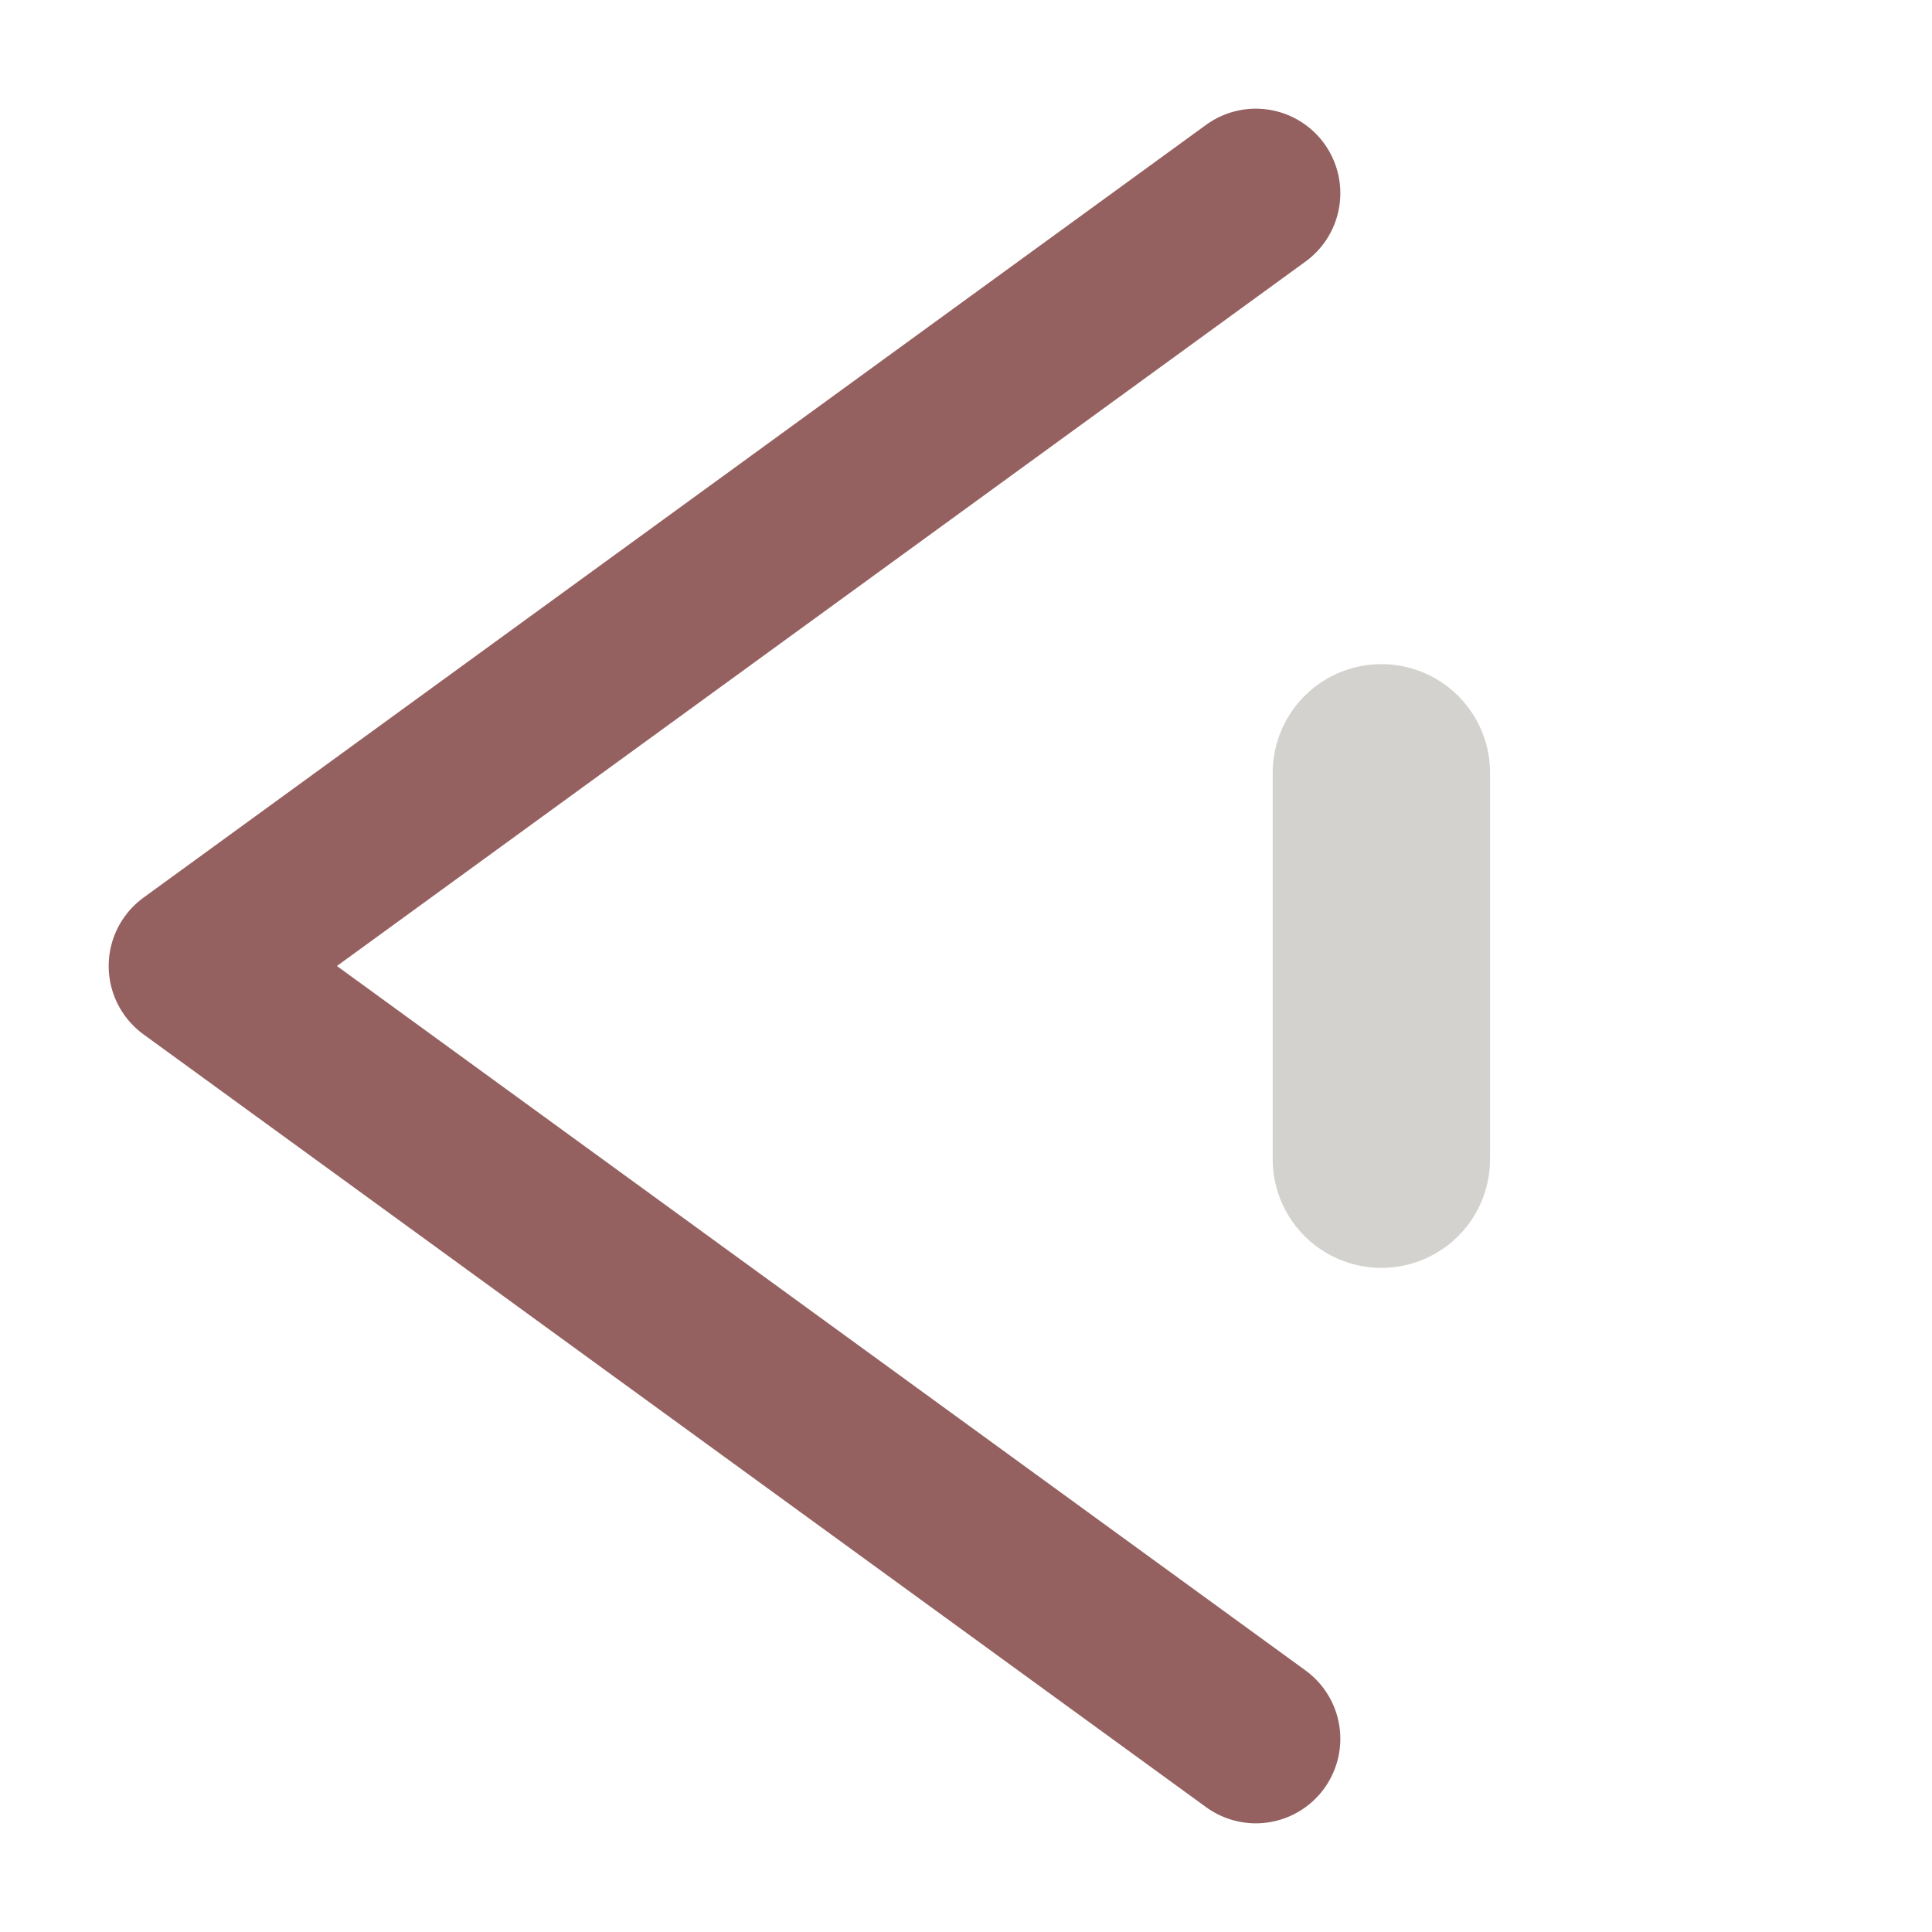
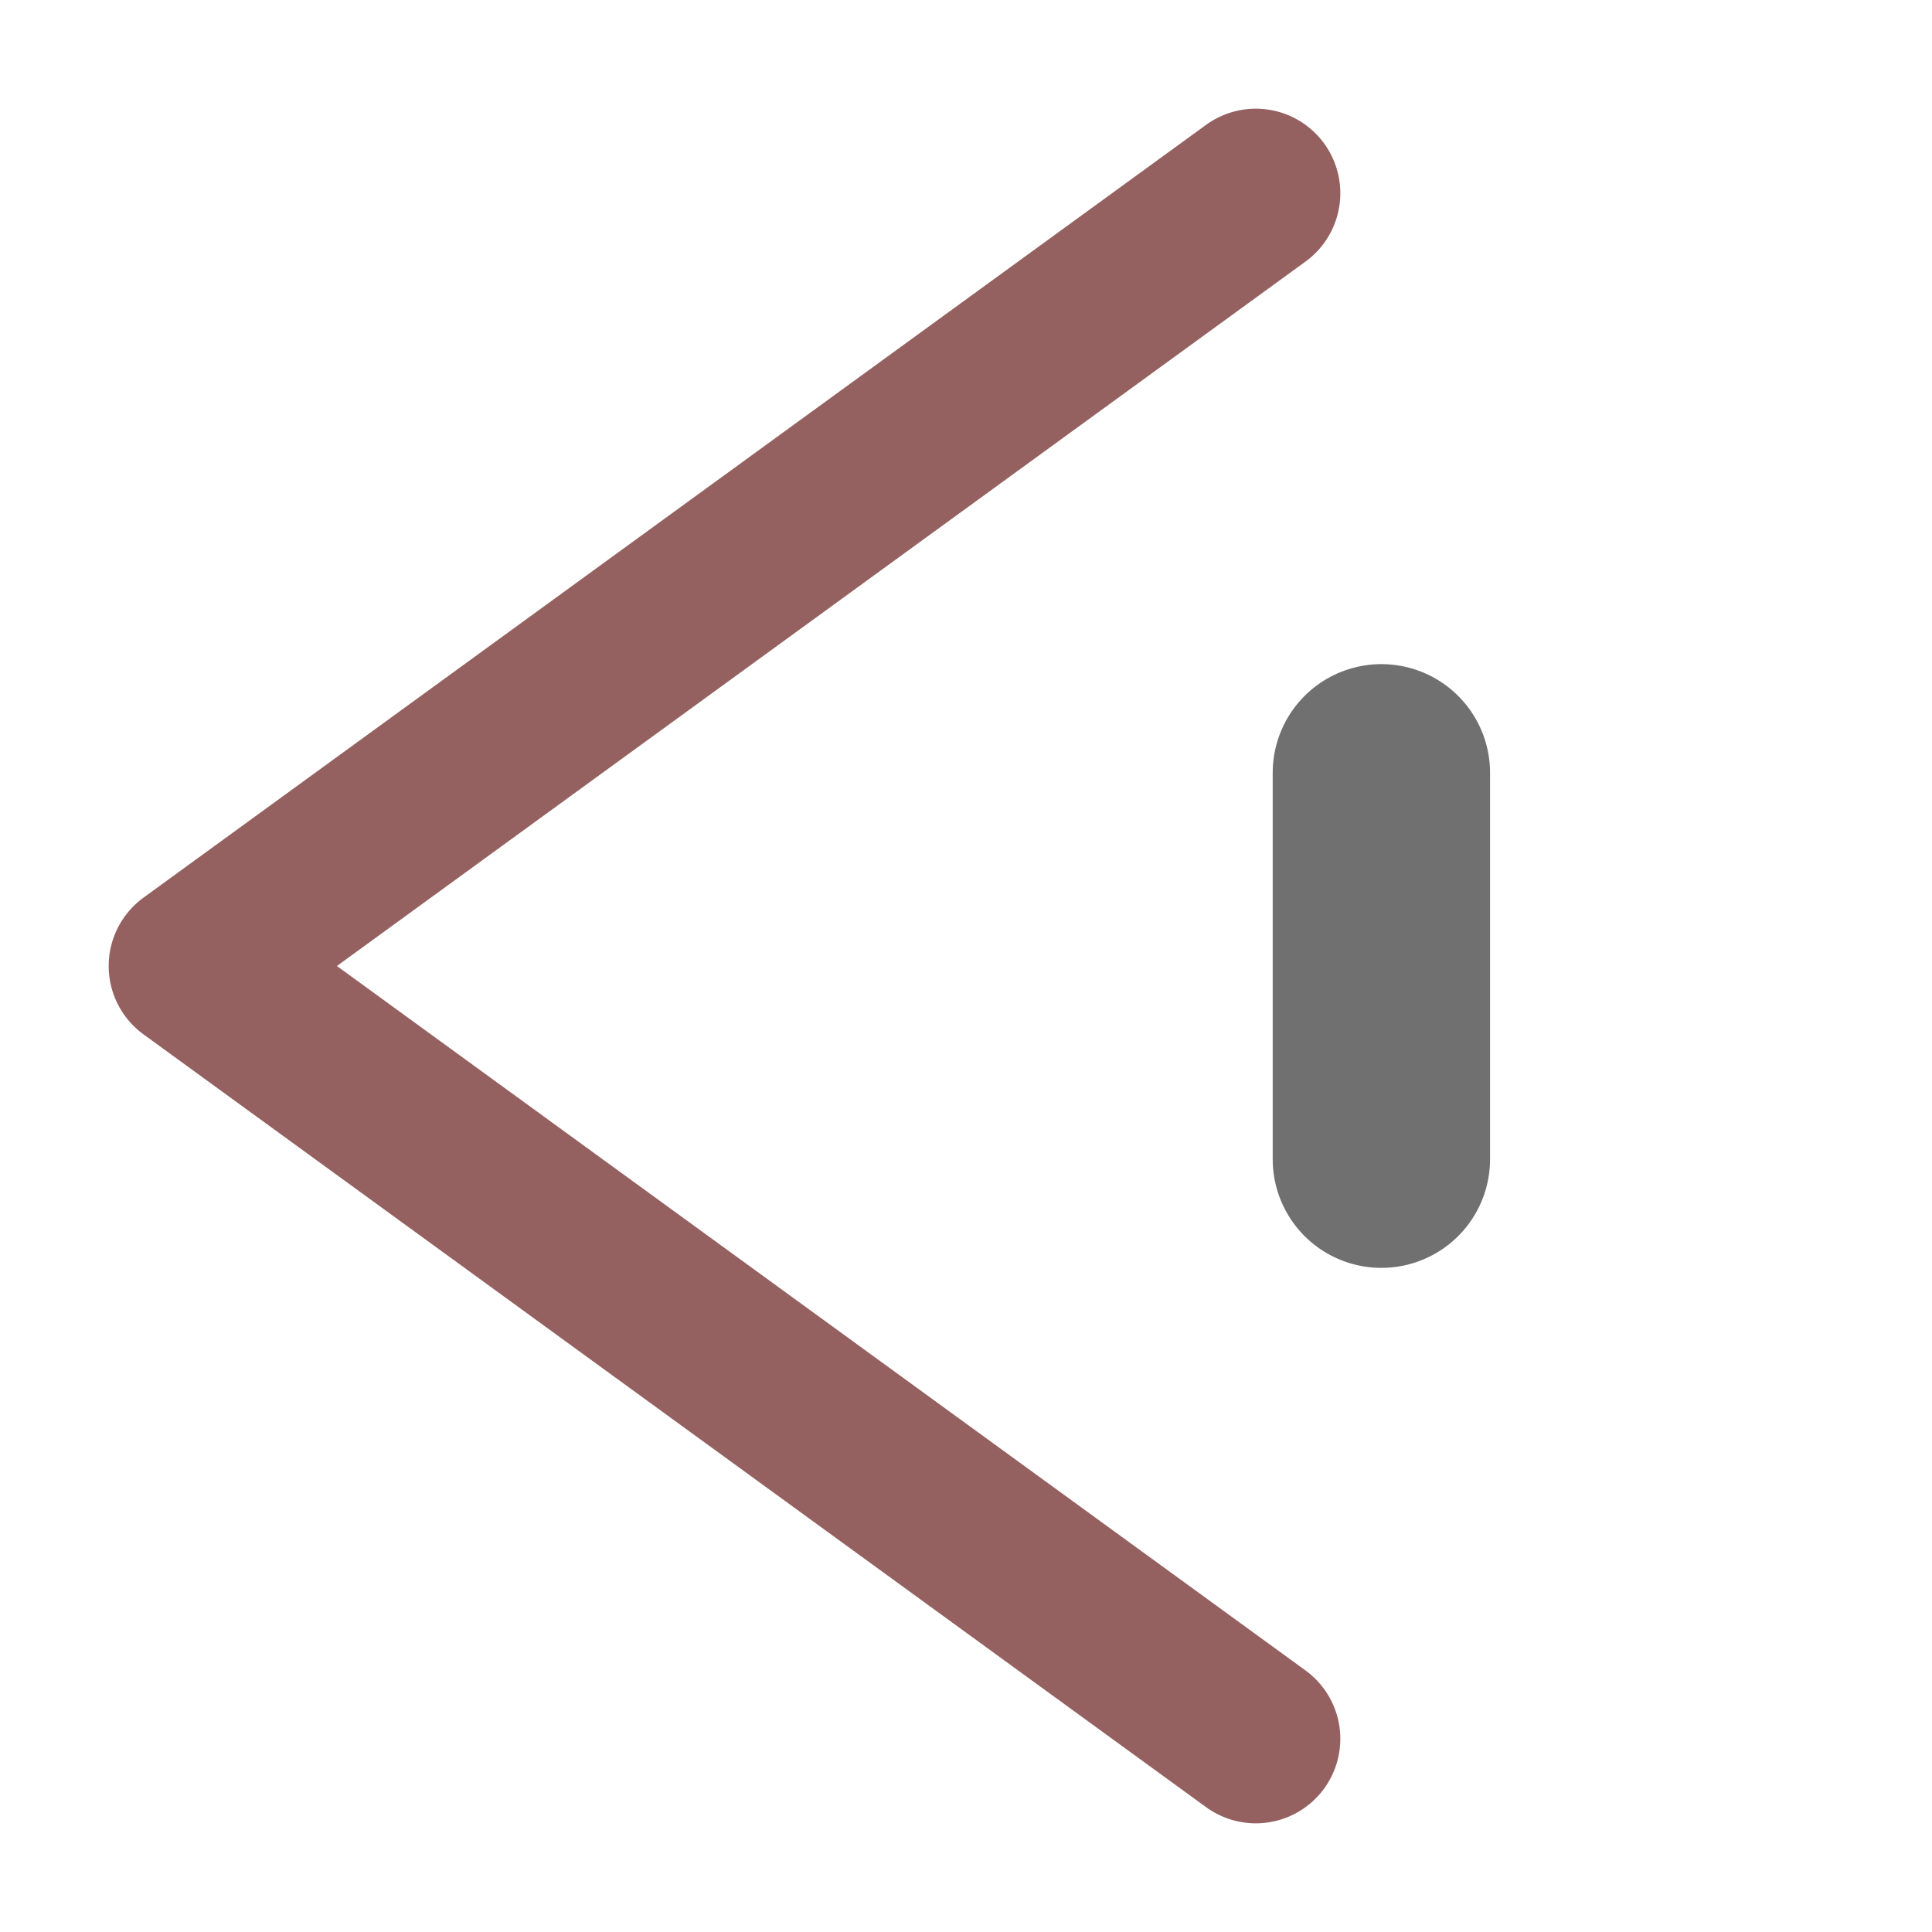
<svg xmlns="http://www.w3.org/2000/svg" width="24" height="24" viewBox="16 12 40 40" opacity="0.8" aria-hidden="true">
  <path d="M42 16 L20 32 L42 48" fill="none" stroke="#7A3A38" stroke-width="3.5" stroke-linecap="round" stroke-linejoin="round" />
-   <line x1="44.6" y1="28" x2="44.6" y2="36" stroke="#C9C7C2" stroke-width="4.5" stroke-linecap="round" />
+   <line x1="44.6" y1="28" x2="44.6" y2="36" stroke="#000000" stroke-opacity="0.7" stroke-width="4.5" stroke-linecap="round" />
</svg>
